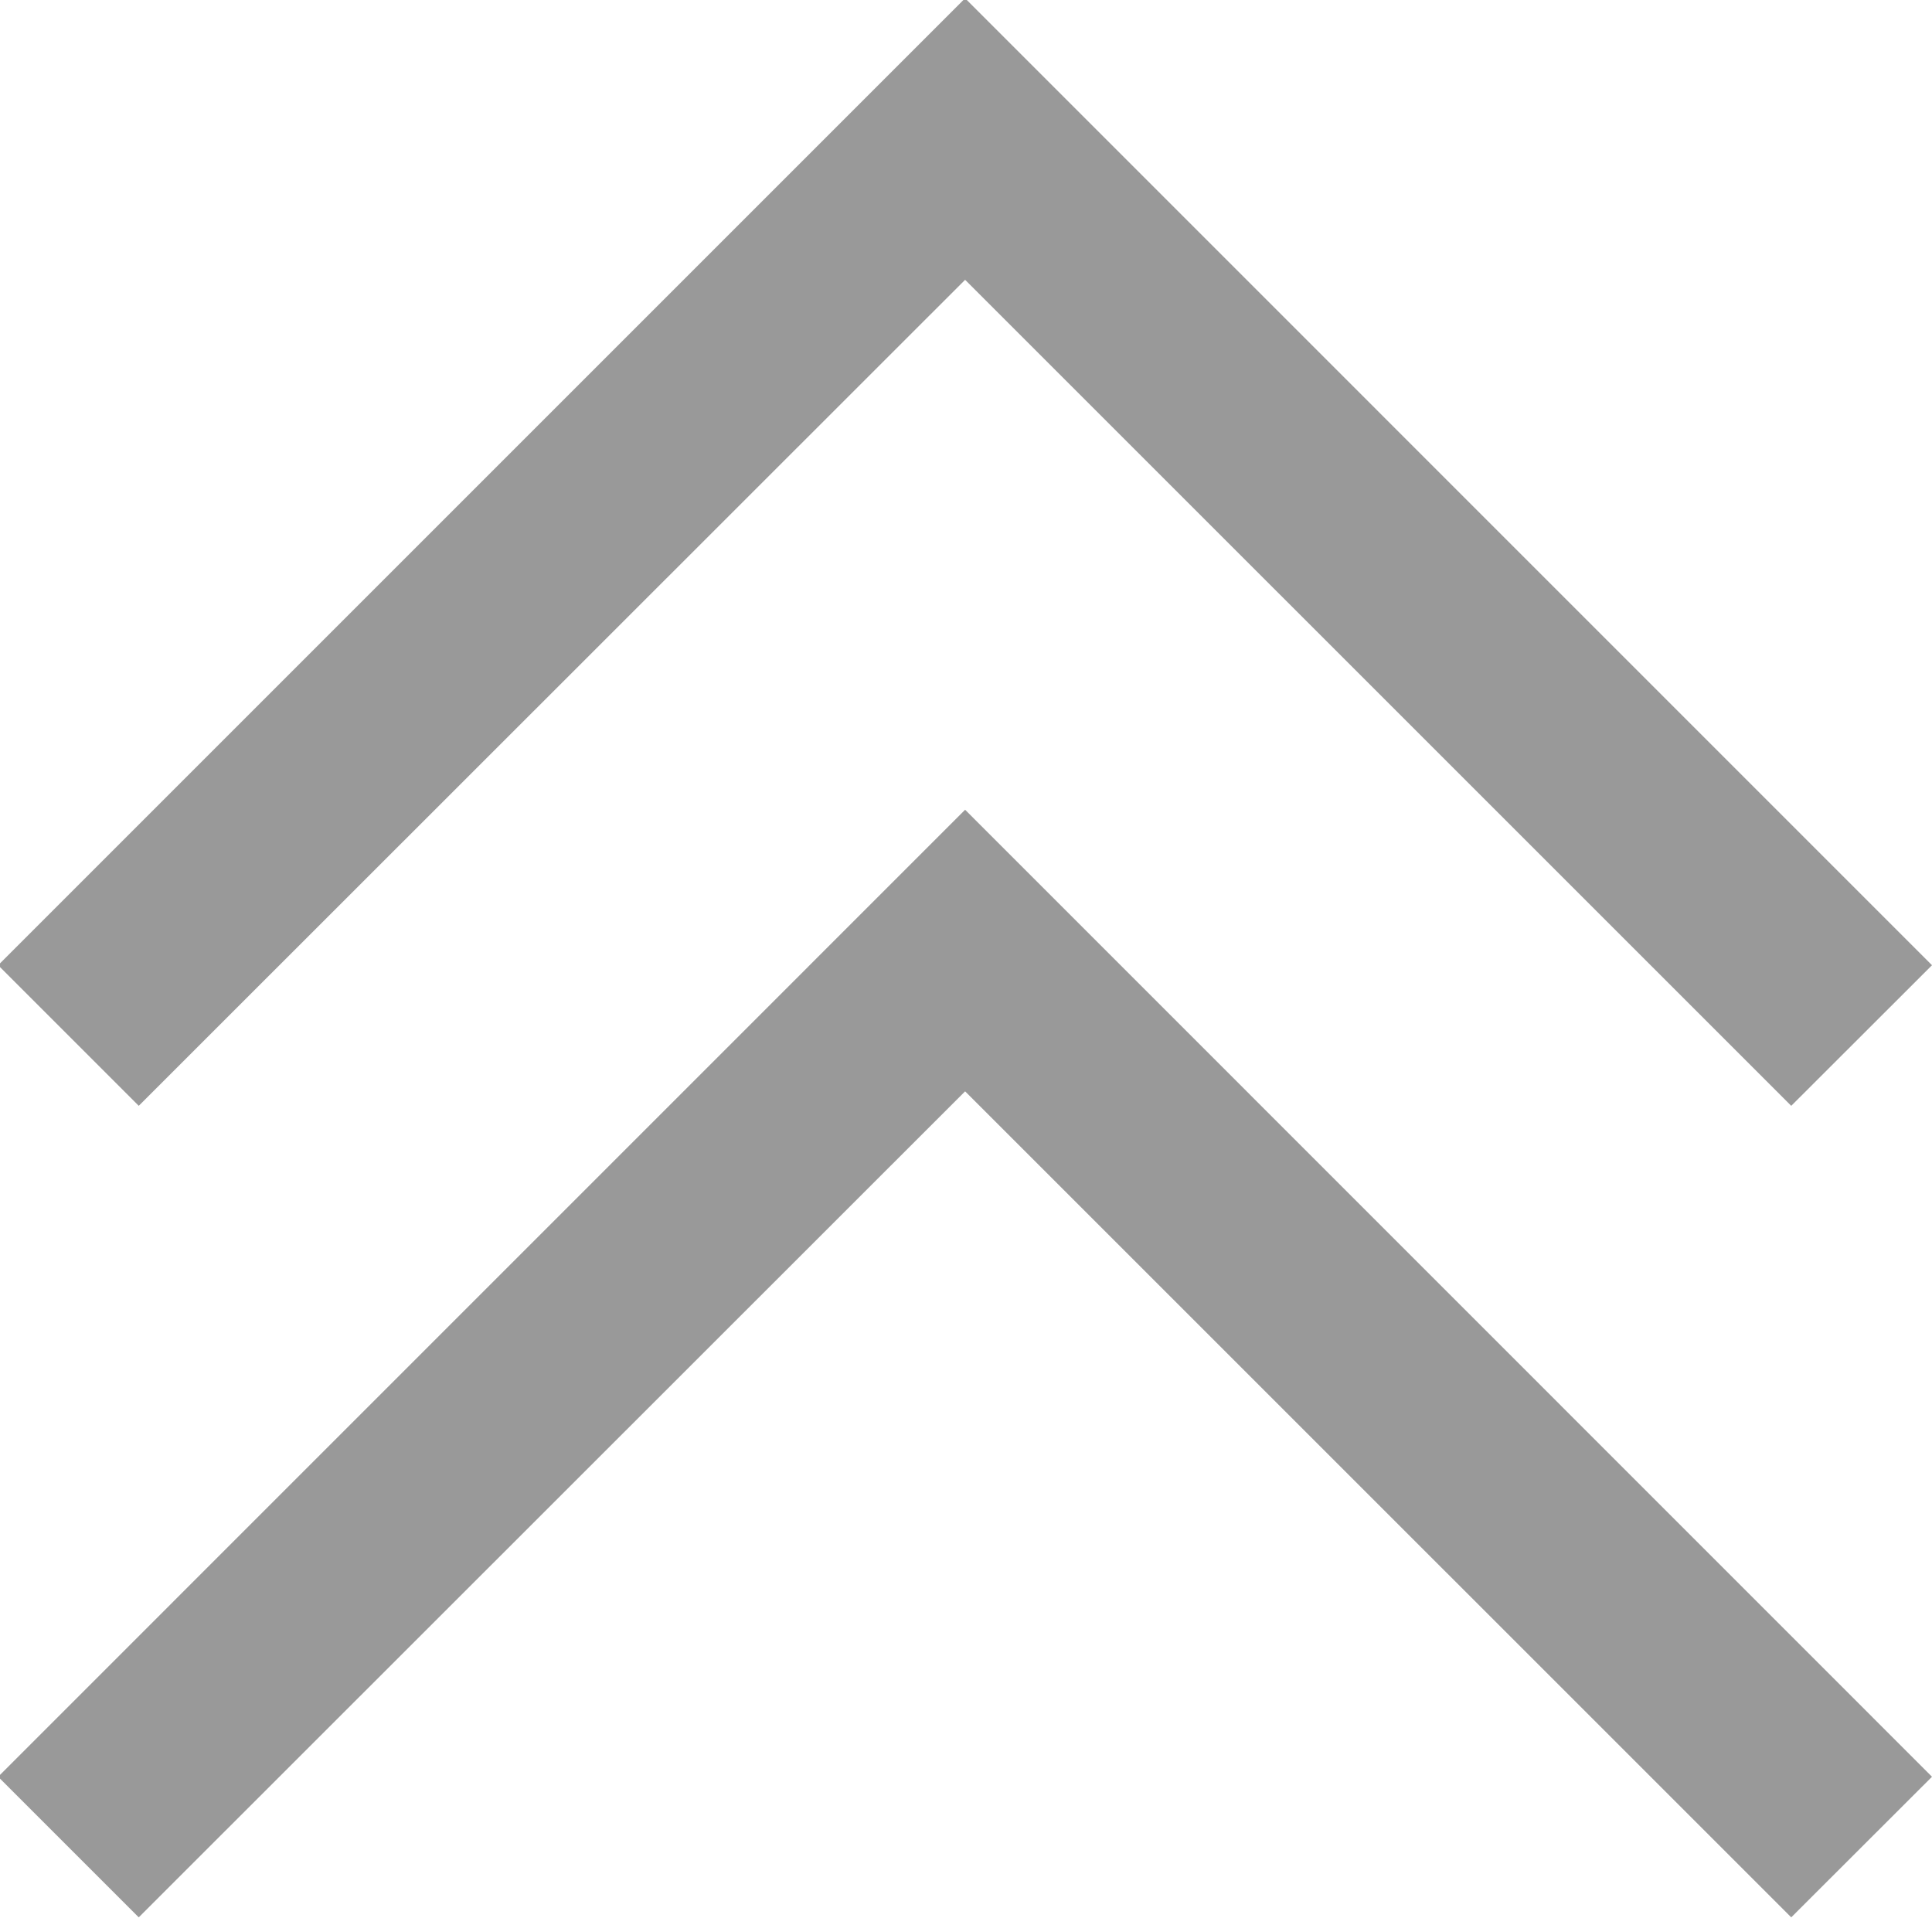
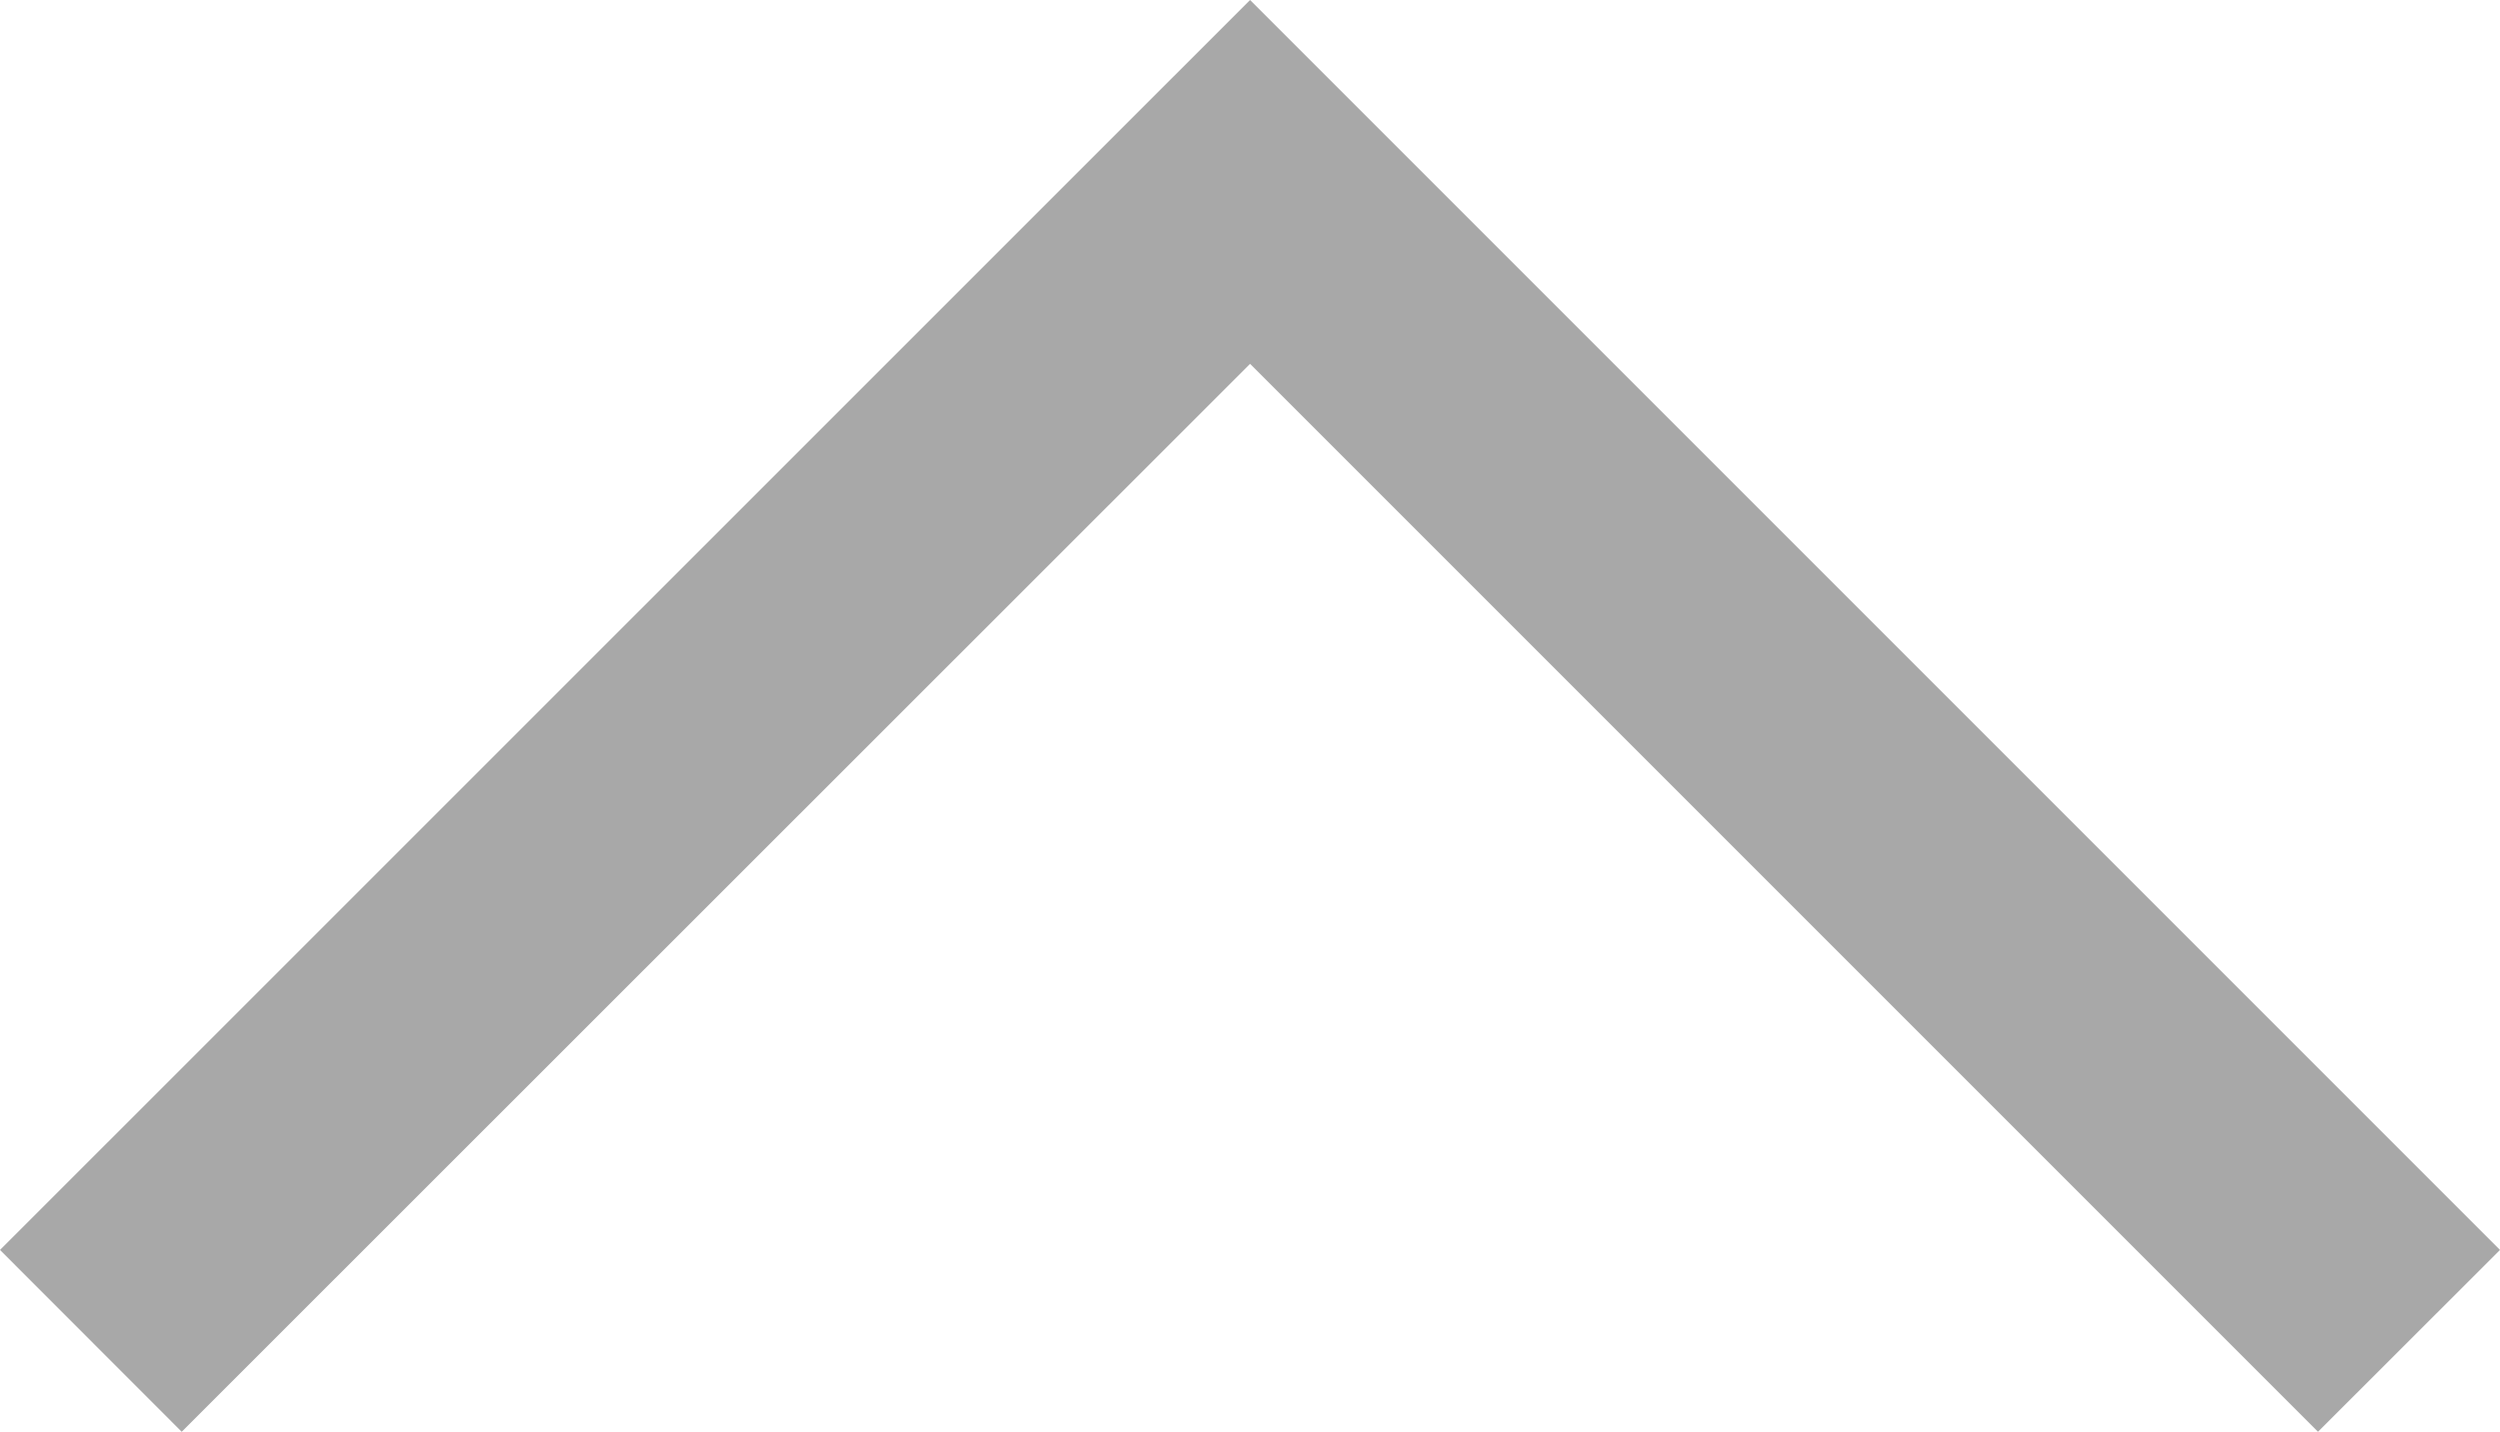
- <svg xmlns="http://www.w3.org/2000/svg" version="1.1" id="Layer_1" x="0px" y="0px" width="24.006px" height="23.825px" viewBox="0 0 24.006 23.825" enable-background="new 0 0 24.006 23.825" xml:space="preserve">
-   <polygon opacity="0.4" points="-0.023,11.994 1.724,13.741 11.992,3.477 22.257,13.741 24.006,11.994 11.992,-0.021 " />
-   <polygon opacity="0.4" points="-0.023,22.078 1.724,23.825 11.992,13.561 22.257,23.825 24.006,22.078 11.992,10.062 " />
+ <svg xmlns="http://www.w3.org/2000/svg" version="1.1" id="Layer_1" x="0px" y="0px" width="16.181px" height="9.267px" viewBox="3.901 2.227 16.181 9.267" enable-background="new 3.901 2.227 16.181 9.267" xml:space="preserve">
+   <polygon opacity="0.34" enable-background="new    " points="3.901,10.317 5.077,11.494 11.992,4.582 18.904,11.494 20.082,10.317   11.992,2.227 " />
</svg>
